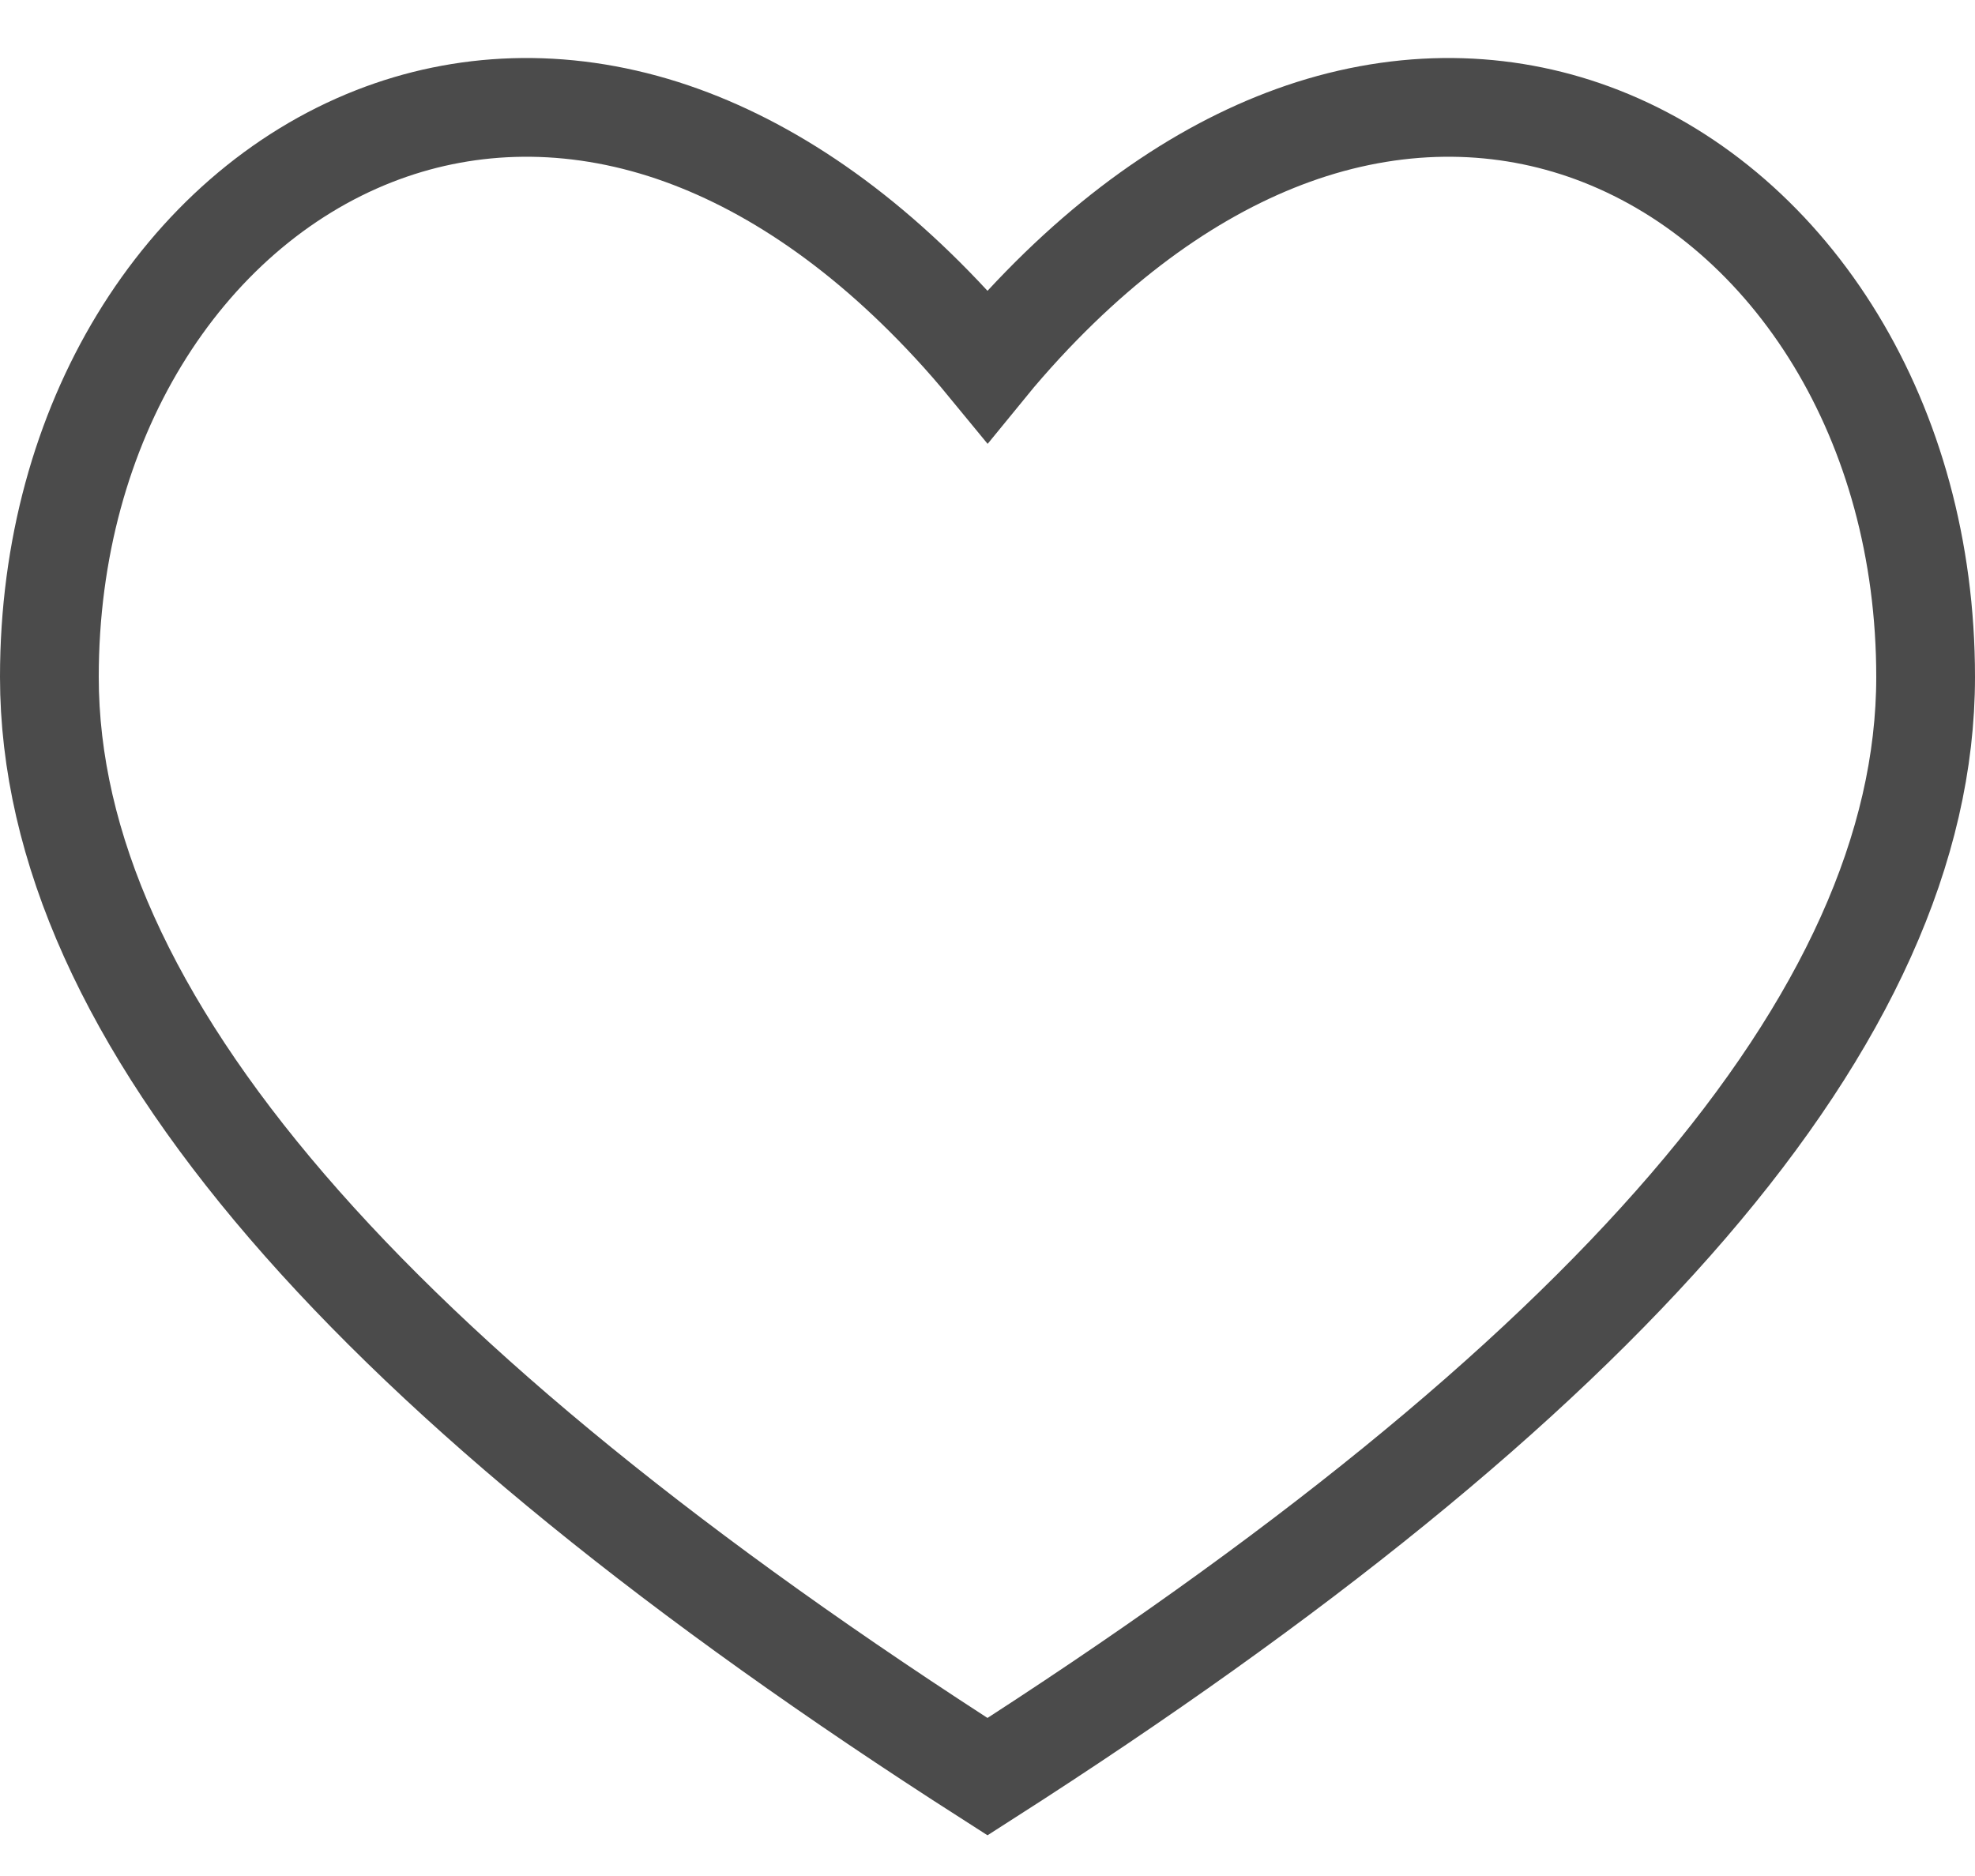
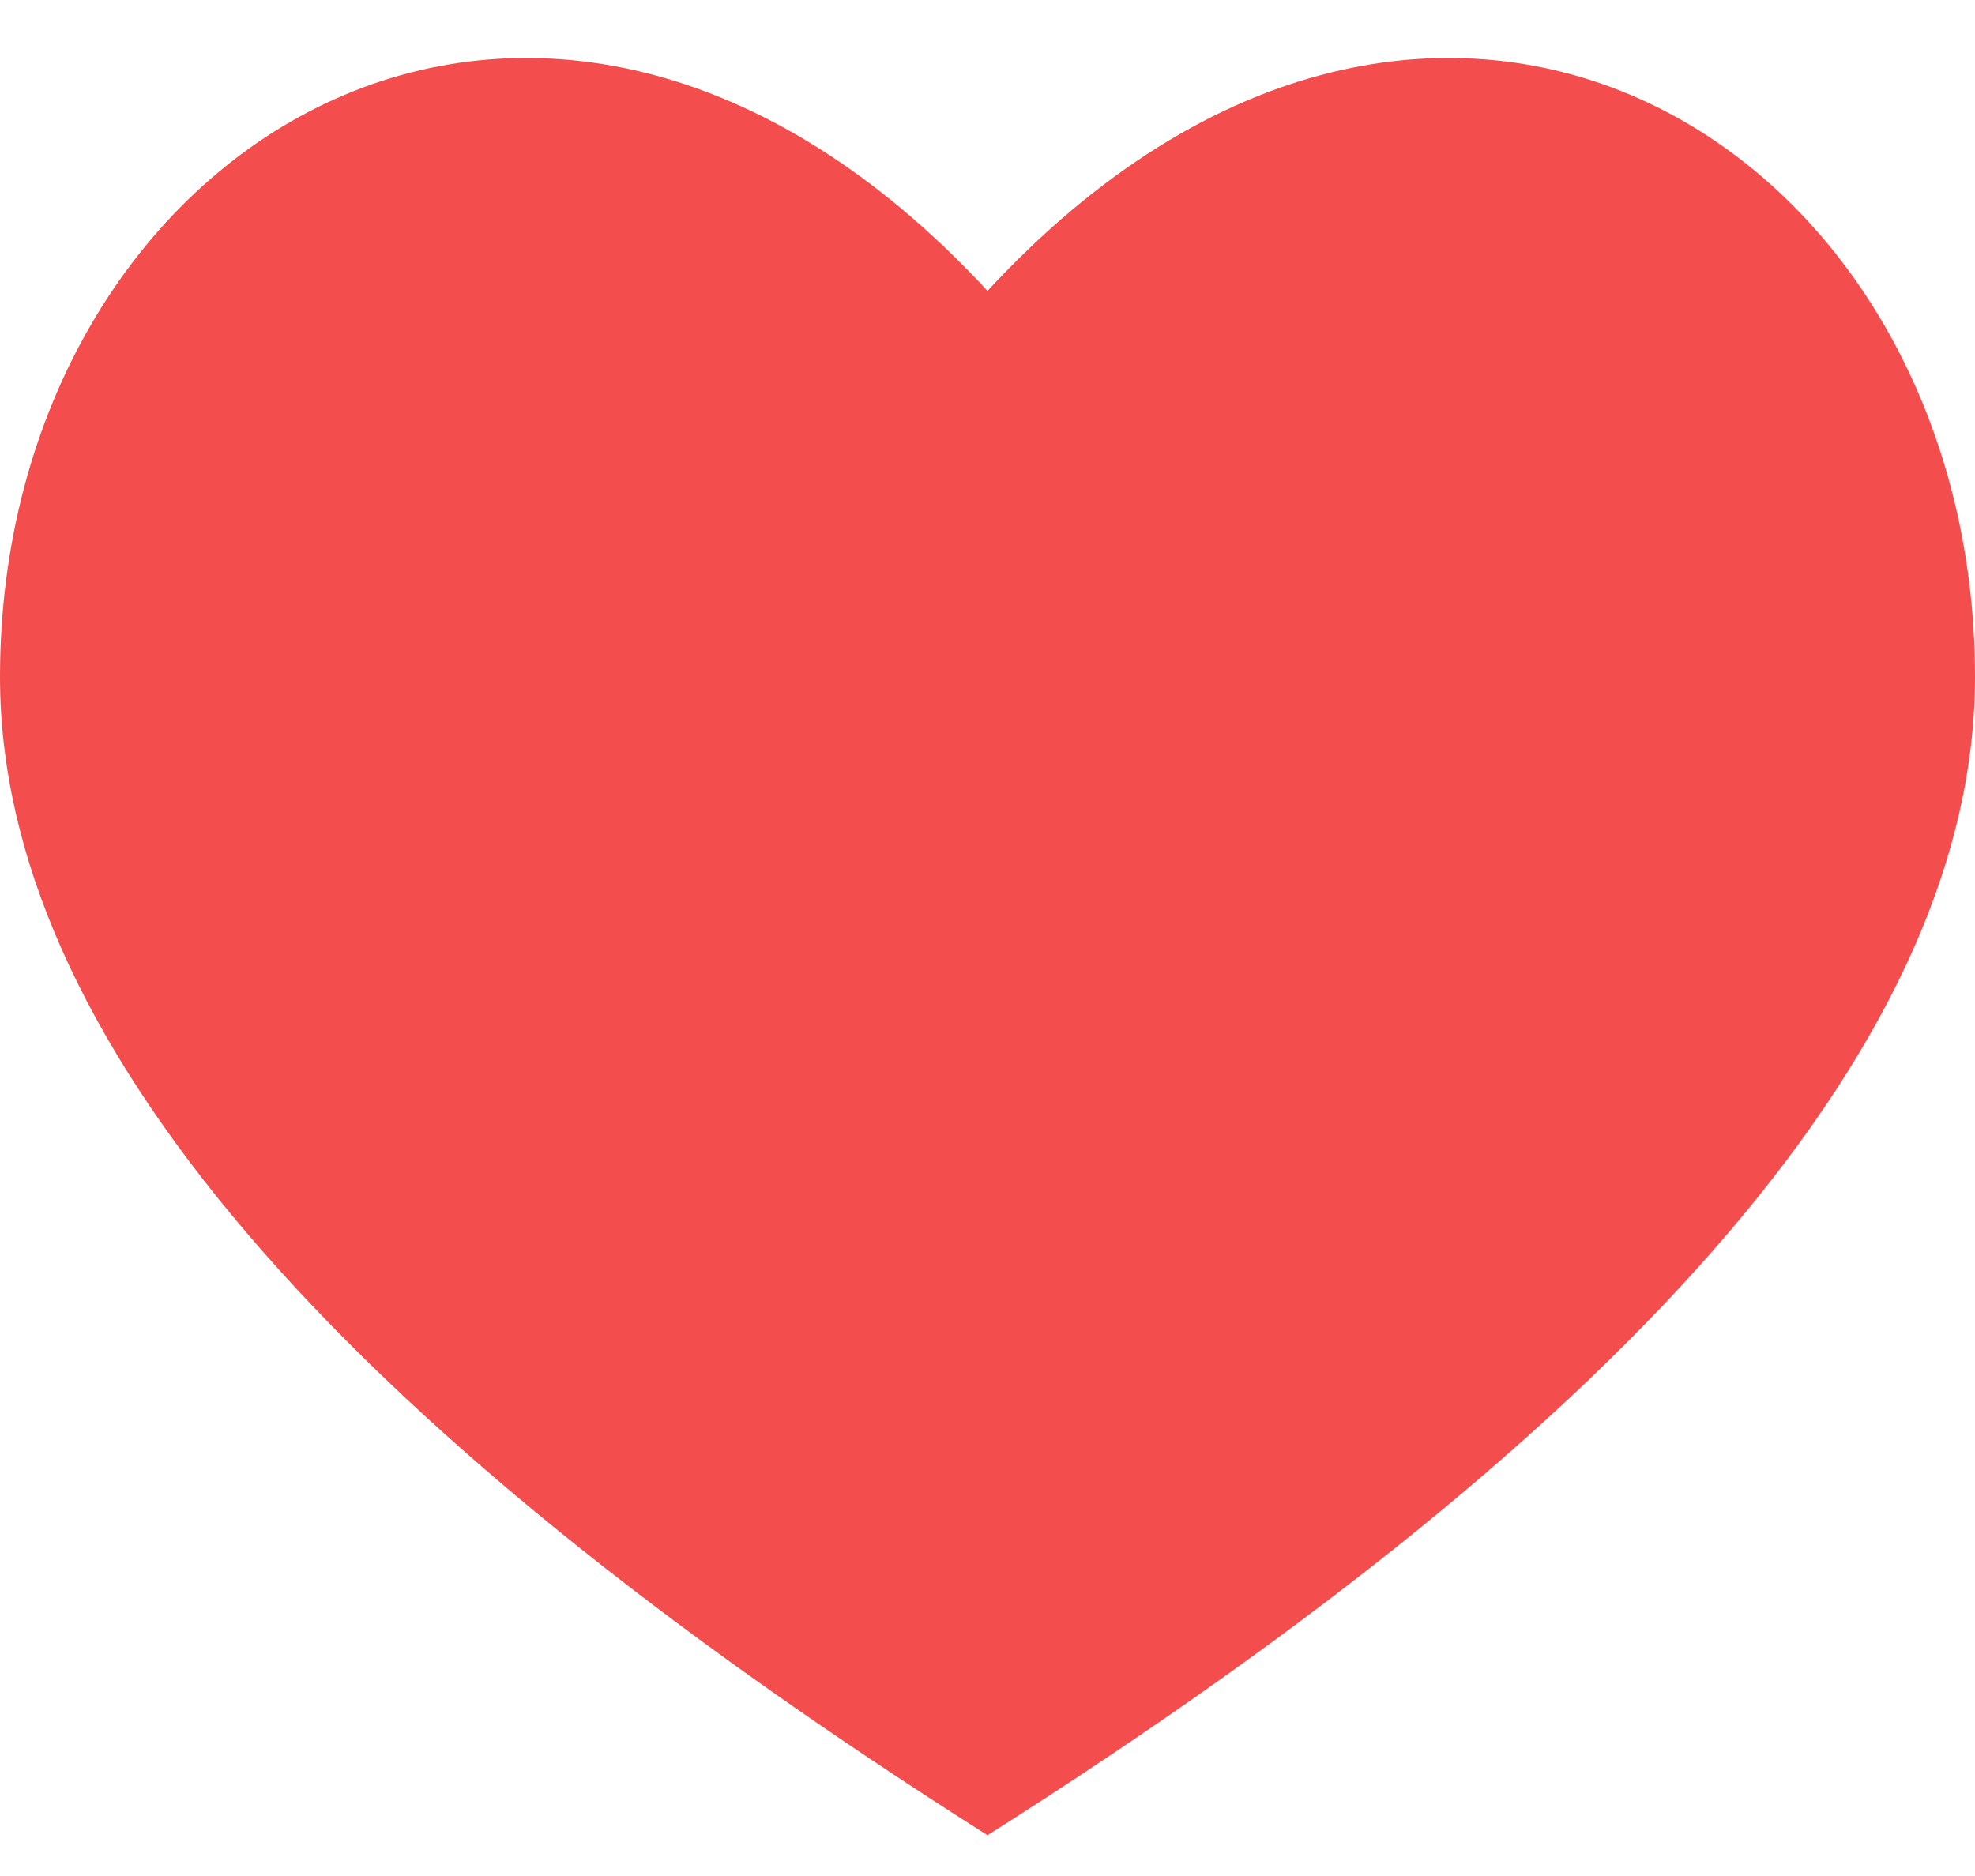
<svg xmlns="http://www.w3.org/2000/svg" width="20px" height="19px" viewBox="0 0 20 19" version="1.1">
  <g id="Page-1" stroke="none" stroke-width="1" fill="none" fill-rule="evenodd">
-     <g id="Desktop-HD" transform="translate(-155, -549)" stroke="#4B4B4B">
-       <path d="M164.633,552.285 C163.683,551.259 162.691,550.618 161.719,550.308 C160.686,549.98 159.68,550.03 158.791,550.378 C157.822,550.757 156.993,551.485 156.41,552.445 C155.835,553.392 155.5,554.563 155.5,555.856 C155.5,559.303 158.748,562.991 165,566.994 C171.251,562.991 174.5,559.304 174.5,555.856 C174.5,554.563 174.165,553.392 173.59,552.445 C173.007,551.485 172.178,550.757 171.209,550.378 C170.32,550.03 169.314,549.98 168.281,550.308 C167.309,550.618 166.317,551.259 165.367,552.285 C165.238,552.425 165.115,552.565 165,552.706 C164.885,552.566 164.763,552.425 164.633,552.285 Z" id="icon_unlike" />
+     <g id="Desktop-HD" transform="translate(-85, -549)" fill="#F34D4D">
+       <path d="M95,567.587 C101.667,563.366 105,559.455 105,555.856 C105,550.457 99.523,547.058 95,551.946 C90.477,547.058 85,550.457 85,555.856 C85,559.455 88.333,563.366 95,567.587 Z" id="icon_unlike" />
    </g>
  </g>
</svg>
